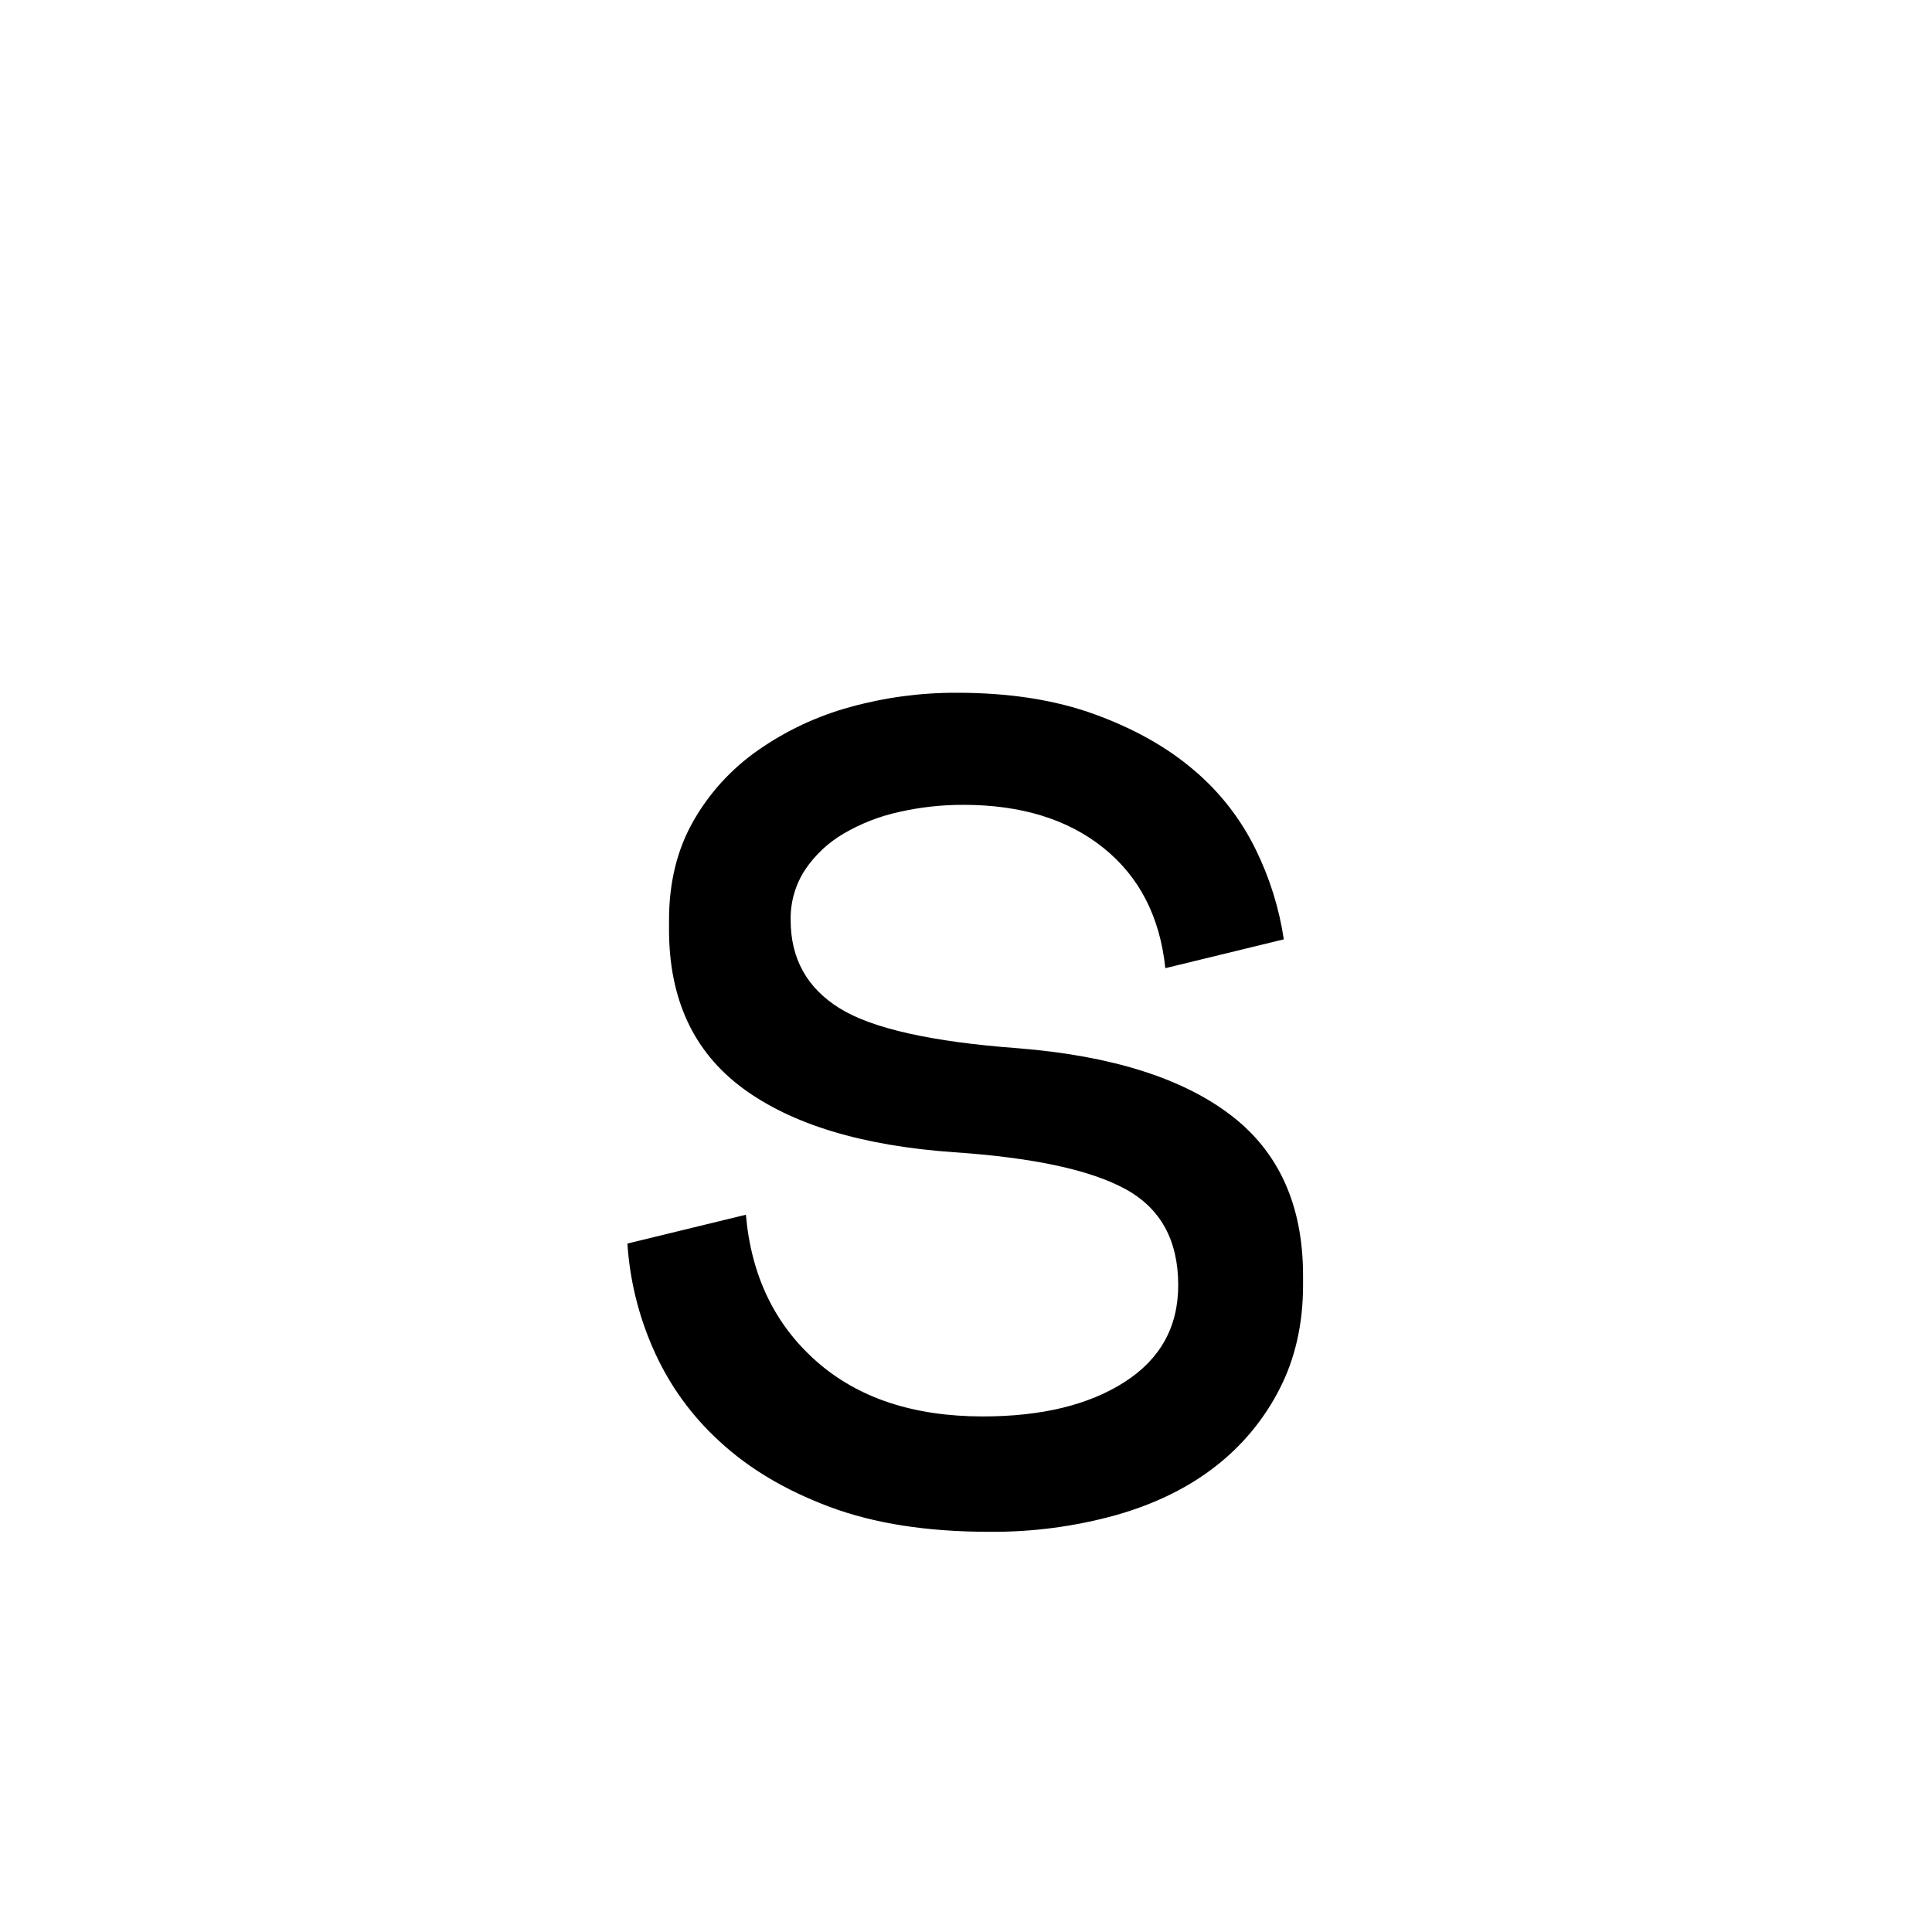
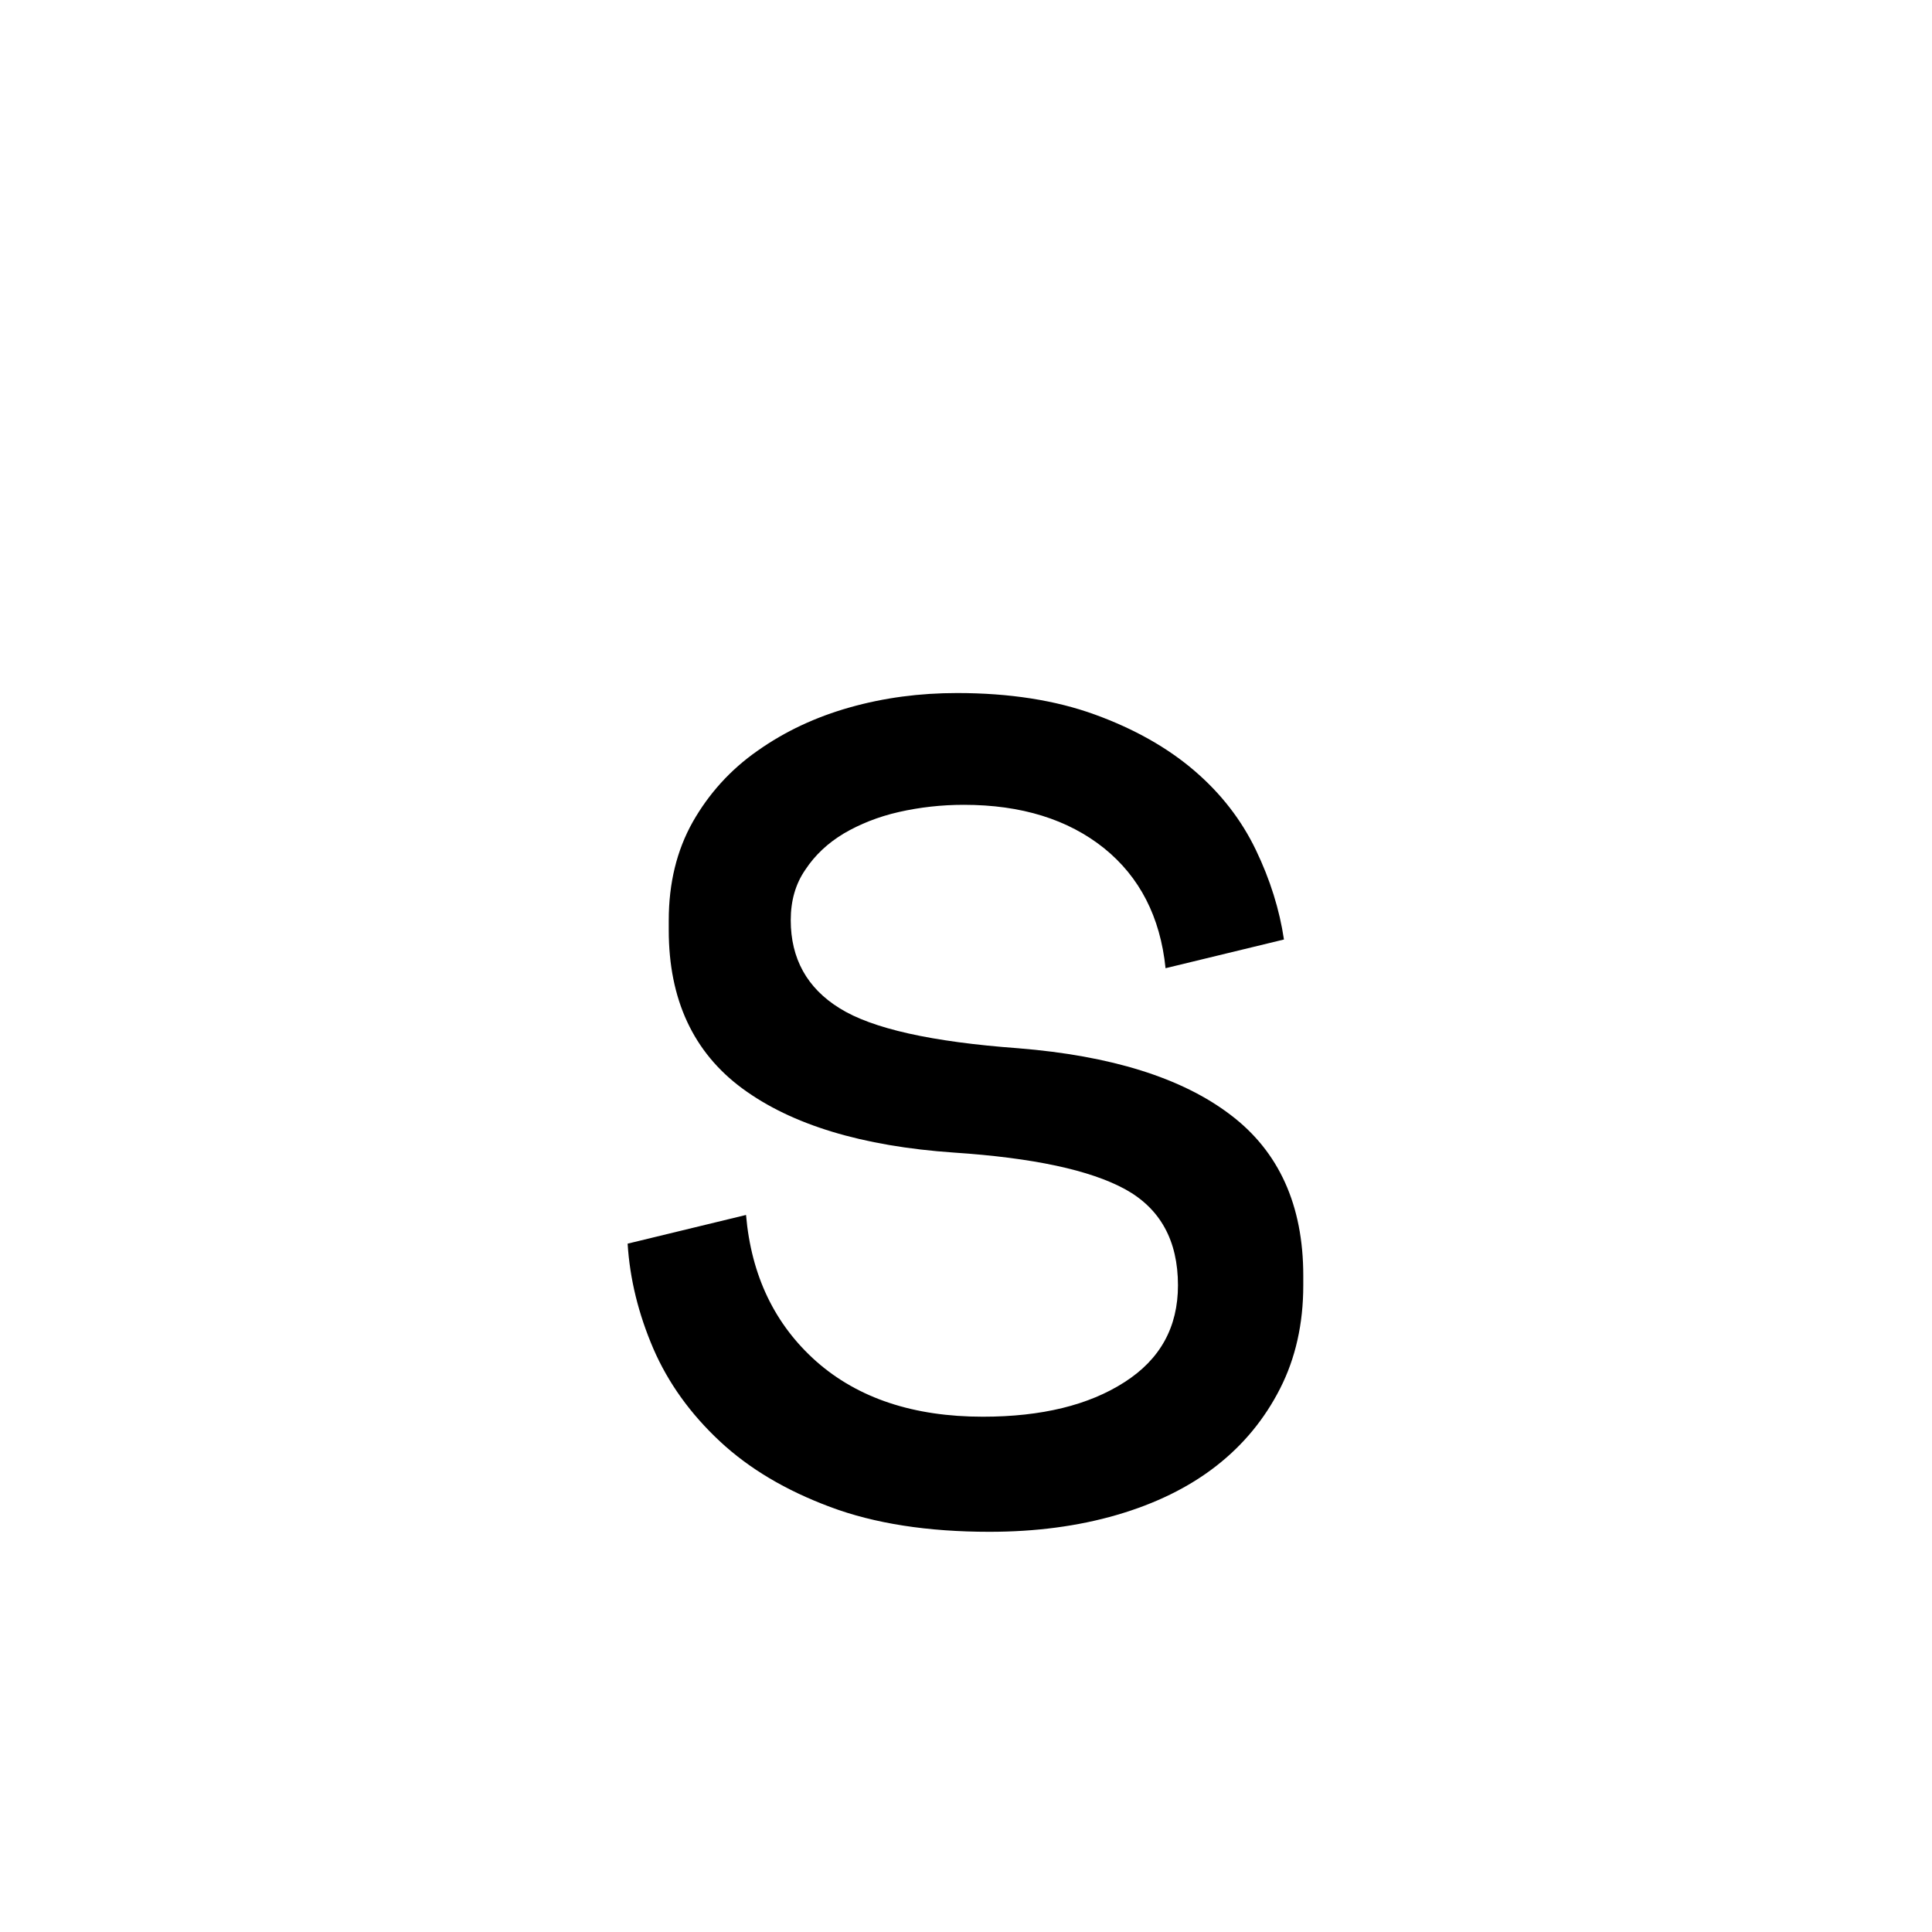
- <svg xmlns="http://www.w3.org/2000/svg" id="Layer_1" data-name="Layer 1" viewBox="0 0 700 700">
-   <path d="M286.47,333.38q0,20.89,17.69,31.91t64.69,14.51q50.47,4.05,76.87,24.07t26.4,58.31v3.48q0,20.88-8.42,37.42a83.5,83.5,0,0,1-23.2,28.13q-14.81,11.63-36,17.7A166.47,166.47,0,0,1,358.4,555q-33.64,0-57.72-9t-40-23.79a98.86,98.86,0,0,1-24.08-33.65,112.5,112.5,0,0,1-9.28-38l42.93-10.44q2.89,33.08,25.53,53.08t60.33,20q31.91,0,51.35-12.47t19.43-35.1q0-24.37-19.14-34.81t-62.08-13.34q-49.9-3.5-76.58-23.21t-26.69-57.44v-3.48q0-20.29,8.71-35.68a78.89,78.89,0,0,1,23.49-25.81,107.81,107.81,0,0,1,33.36-15.67A142.88,142.88,0,0,1,346.8,251q28.43,0,49.9,7.83t36,20.31A88.32,88.32,0,0,1,455,307.85a111,111,0,0,1,10.15,32.49l-42.93,10.45q-2.91-27.85-22.33-43.51t-50.77-15.67a104.14,104.14,0,0,0-23.49,2.61,68.56,68.56,0,0,0-20,7.83,43,43,0,0,0-13.92,13.06A32.16,32.16,0,0,0,286.47,333.38Z" />
+ <svg xmlns="http://www.w3.org/2000/svg" version="1.1" id="Layer_1" x="0px" y="0px" viewBox="0 0 700 700" style="enable-background:new 0 0 700 700;" xml:space="preserve">
+   <g>
+     <path d="M286.5,333.4c0,13.9,5.9,24.6,17.7,31.9c11.8,7.4,33.4,12.2,64.7,14.5c33.6,2.7,59.3,10.7,76.9,24.1   c17.6,13.3,26.4,32.8,26.4,58.3v3.5c0,13.9-2.8,26.4-8.4,37.4c-5.6,11-13.3,20.4-23.2,28.1c-9.9,7.7-21.9,13.6-36,17.7   c-14.1,4.1-29.5,6.1-46.1,6.1c-22.4,0-41.7-3-57.7-9c-16.1-6-29.4-13.9-40-23.8c-10.6-9.9-18.7-21.1-24.1-33.6   c-5.4-12.6-8.5-25.2-9.3-38l42.9-10.4c1.9,22,10.4,39.7,25.5,53.1c15.1,13.3,35.2,20,60.3,20c21.3,0,38.4-4.2,51.3-12.5   c13-8.3,19.4-20,19.4-35.1c0-16.2-6.4-27.8-19.1-34.8c-12.8-7-33.5-11.4-62.1-13.3c-33.3-2.3-58.8-10.1-76.6-23.2   c-17.8-13.1-26.7-32.3-26.7-57.4v-3.5c0-13.5,2.9-25.4,8.7-35.7c5.8-10.2,13.6-18.9,23.5-25.8c9.9-7,21-12.2,33.4-15.7   c12.4-3.5,25.3-5.2,38.9-5.2c18.9,0,35.6,2.6,49.9,7.8c14.3,5.2,26.3,12,36,20.3c9.7,8.3,17.1,17.9,22.3,28.7   c5.2,10.8,8.6,21.7,10.2,32.5l-42.9,10.4c-1.9-18.6-9.4-33.1-22.3-43.5c-13-10.4-29.9-15.7-50.8-15.7c-8.1,0-16,0.9-23.5,2.6   c-7.5,1.7-14.2,4.4-20,7.8c-5.8,3.5-10.4,7.8-13.9,13.1C288.2,320.3,286.5,326.4,286.5,333.4z" />
+   </g>
</svg>
